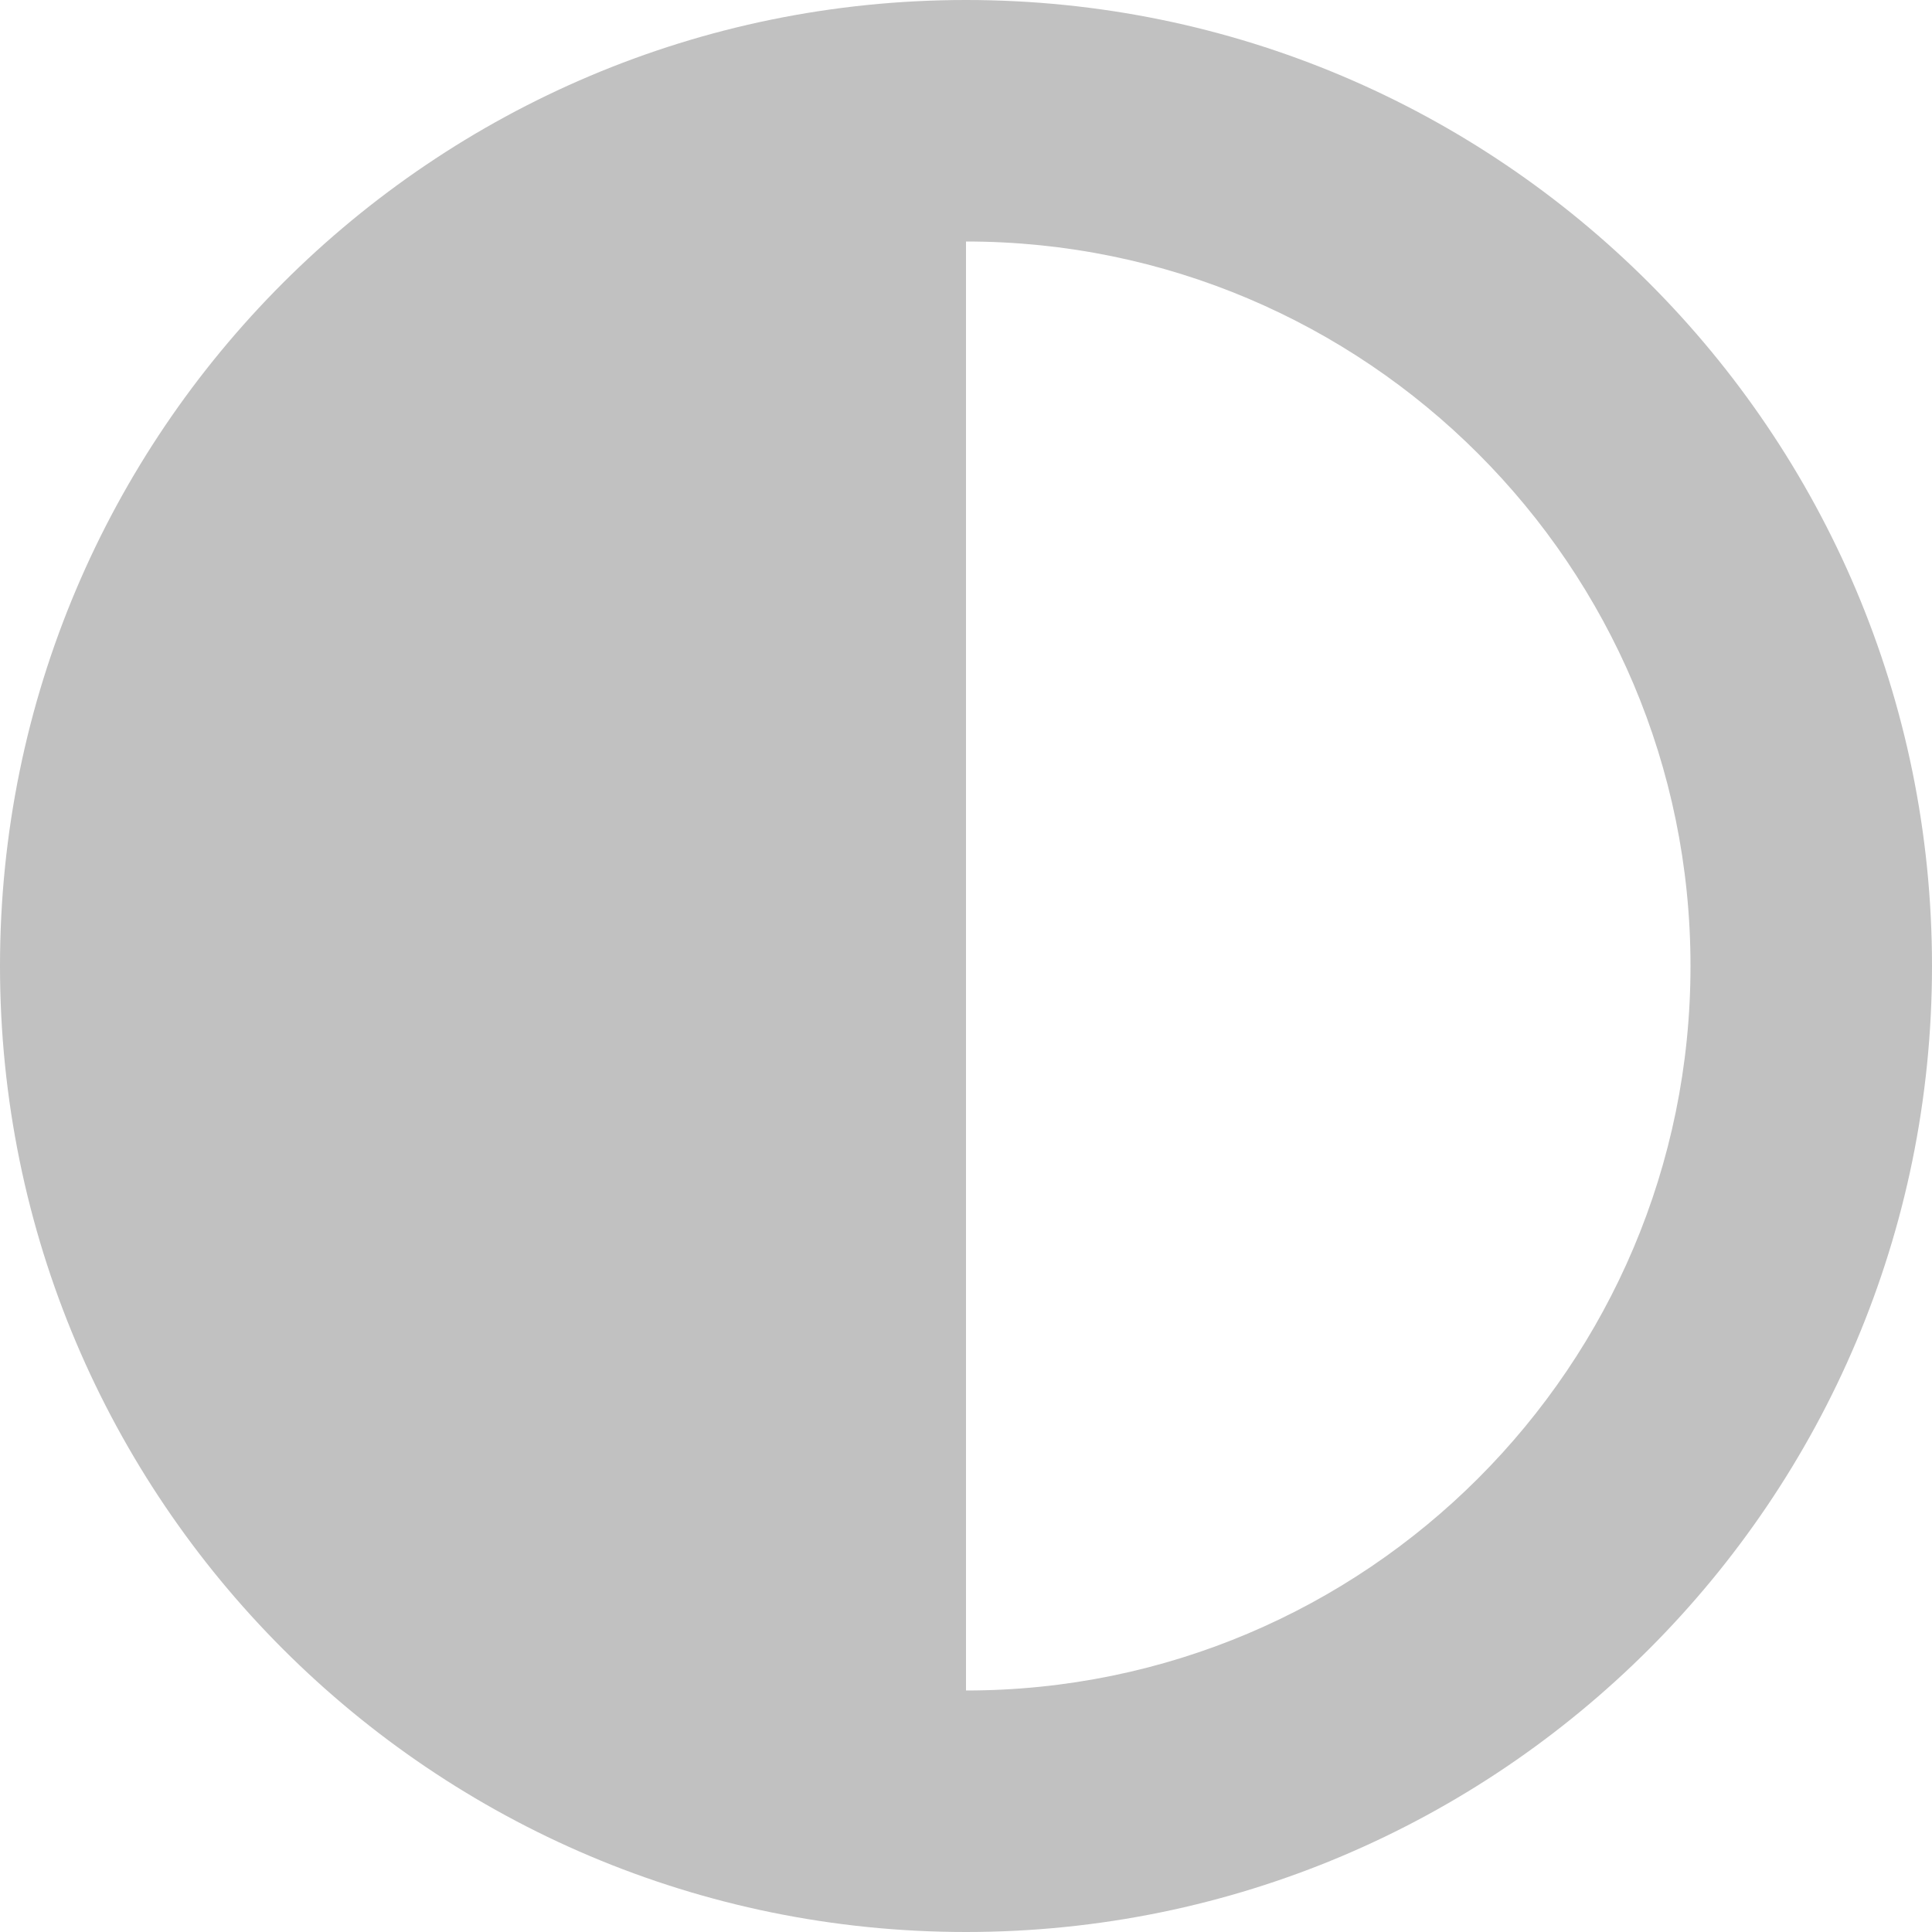
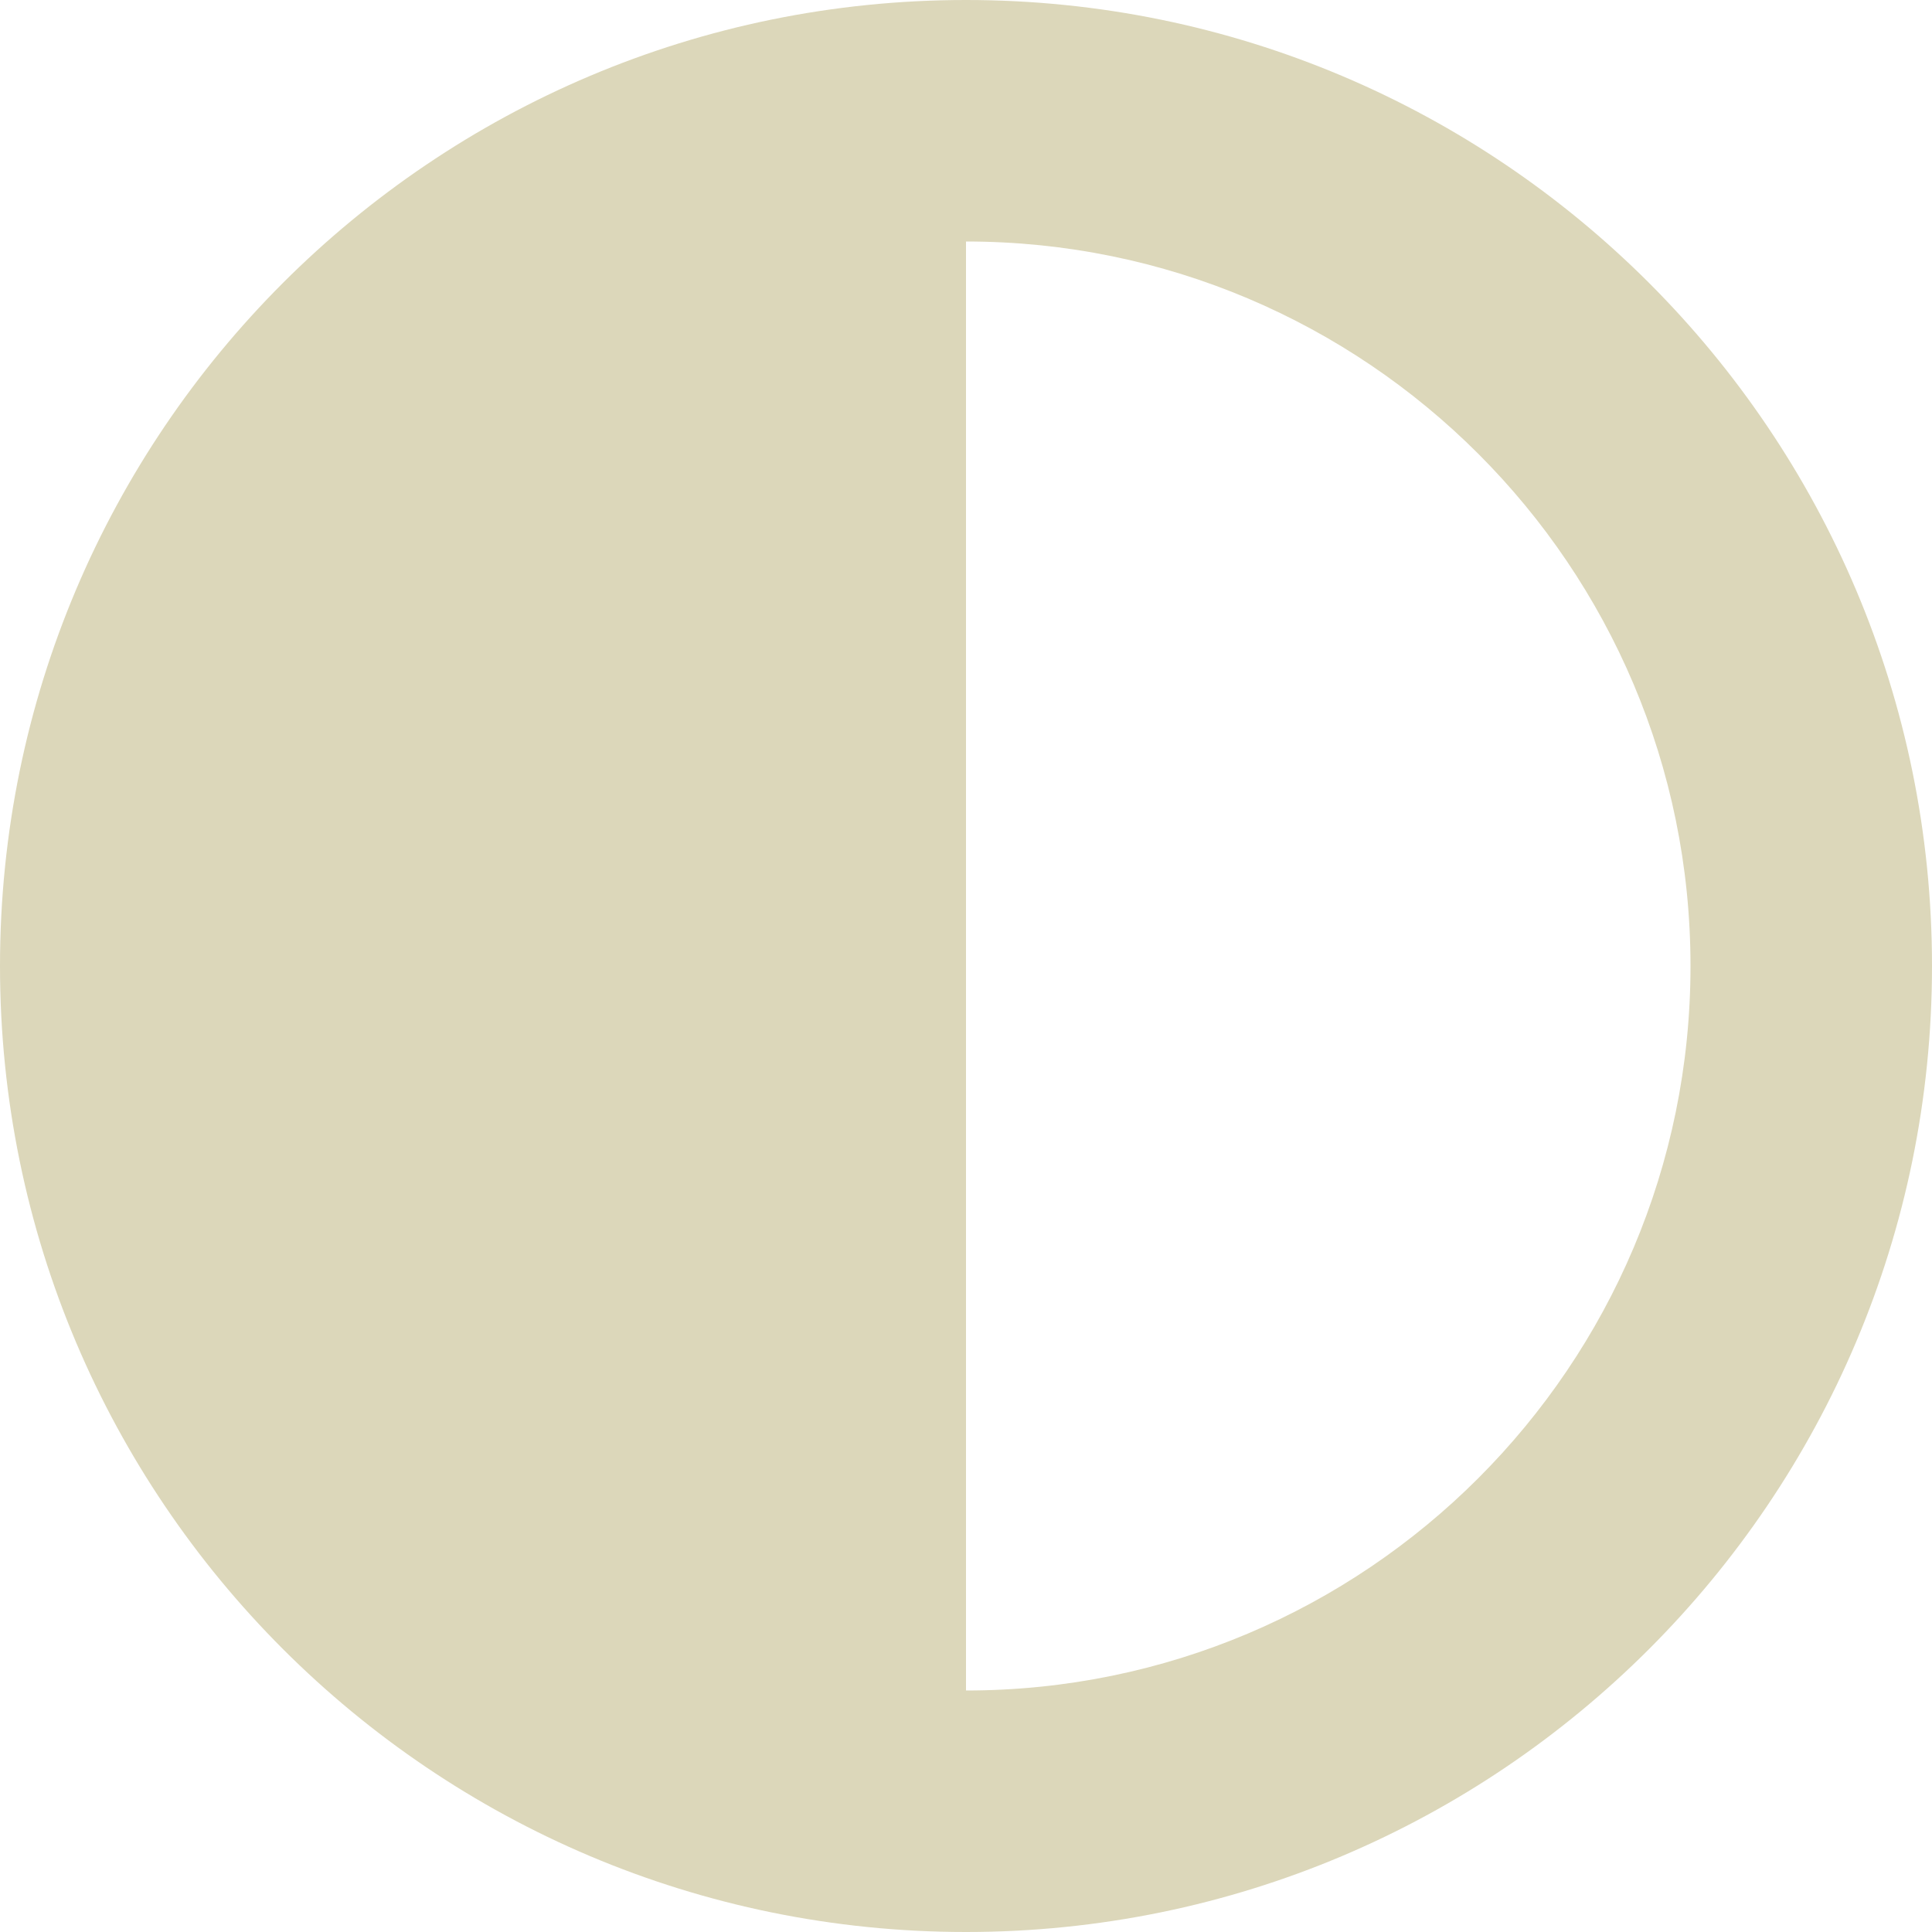
<svg xmlns="http://www.w3.org/2000/svg" viewBox="0 0 512 512">
-   <path fill="#c1c1c1" d="M448 256c0-106-86-192-192-192l0 384c106 0 192-86 192-192zM0 256a256 256 0 1 1 512 0A256 256 0 1 1 0 256z" />
+   <path fill="#dcd7ba" d="M448 256c0-106-86-192-192-192l0 384c106 0 192-86 192-192zM0 256a256 256 0 1 1 512 0A256 256 0 1 1 0 256z" />
</svg>
